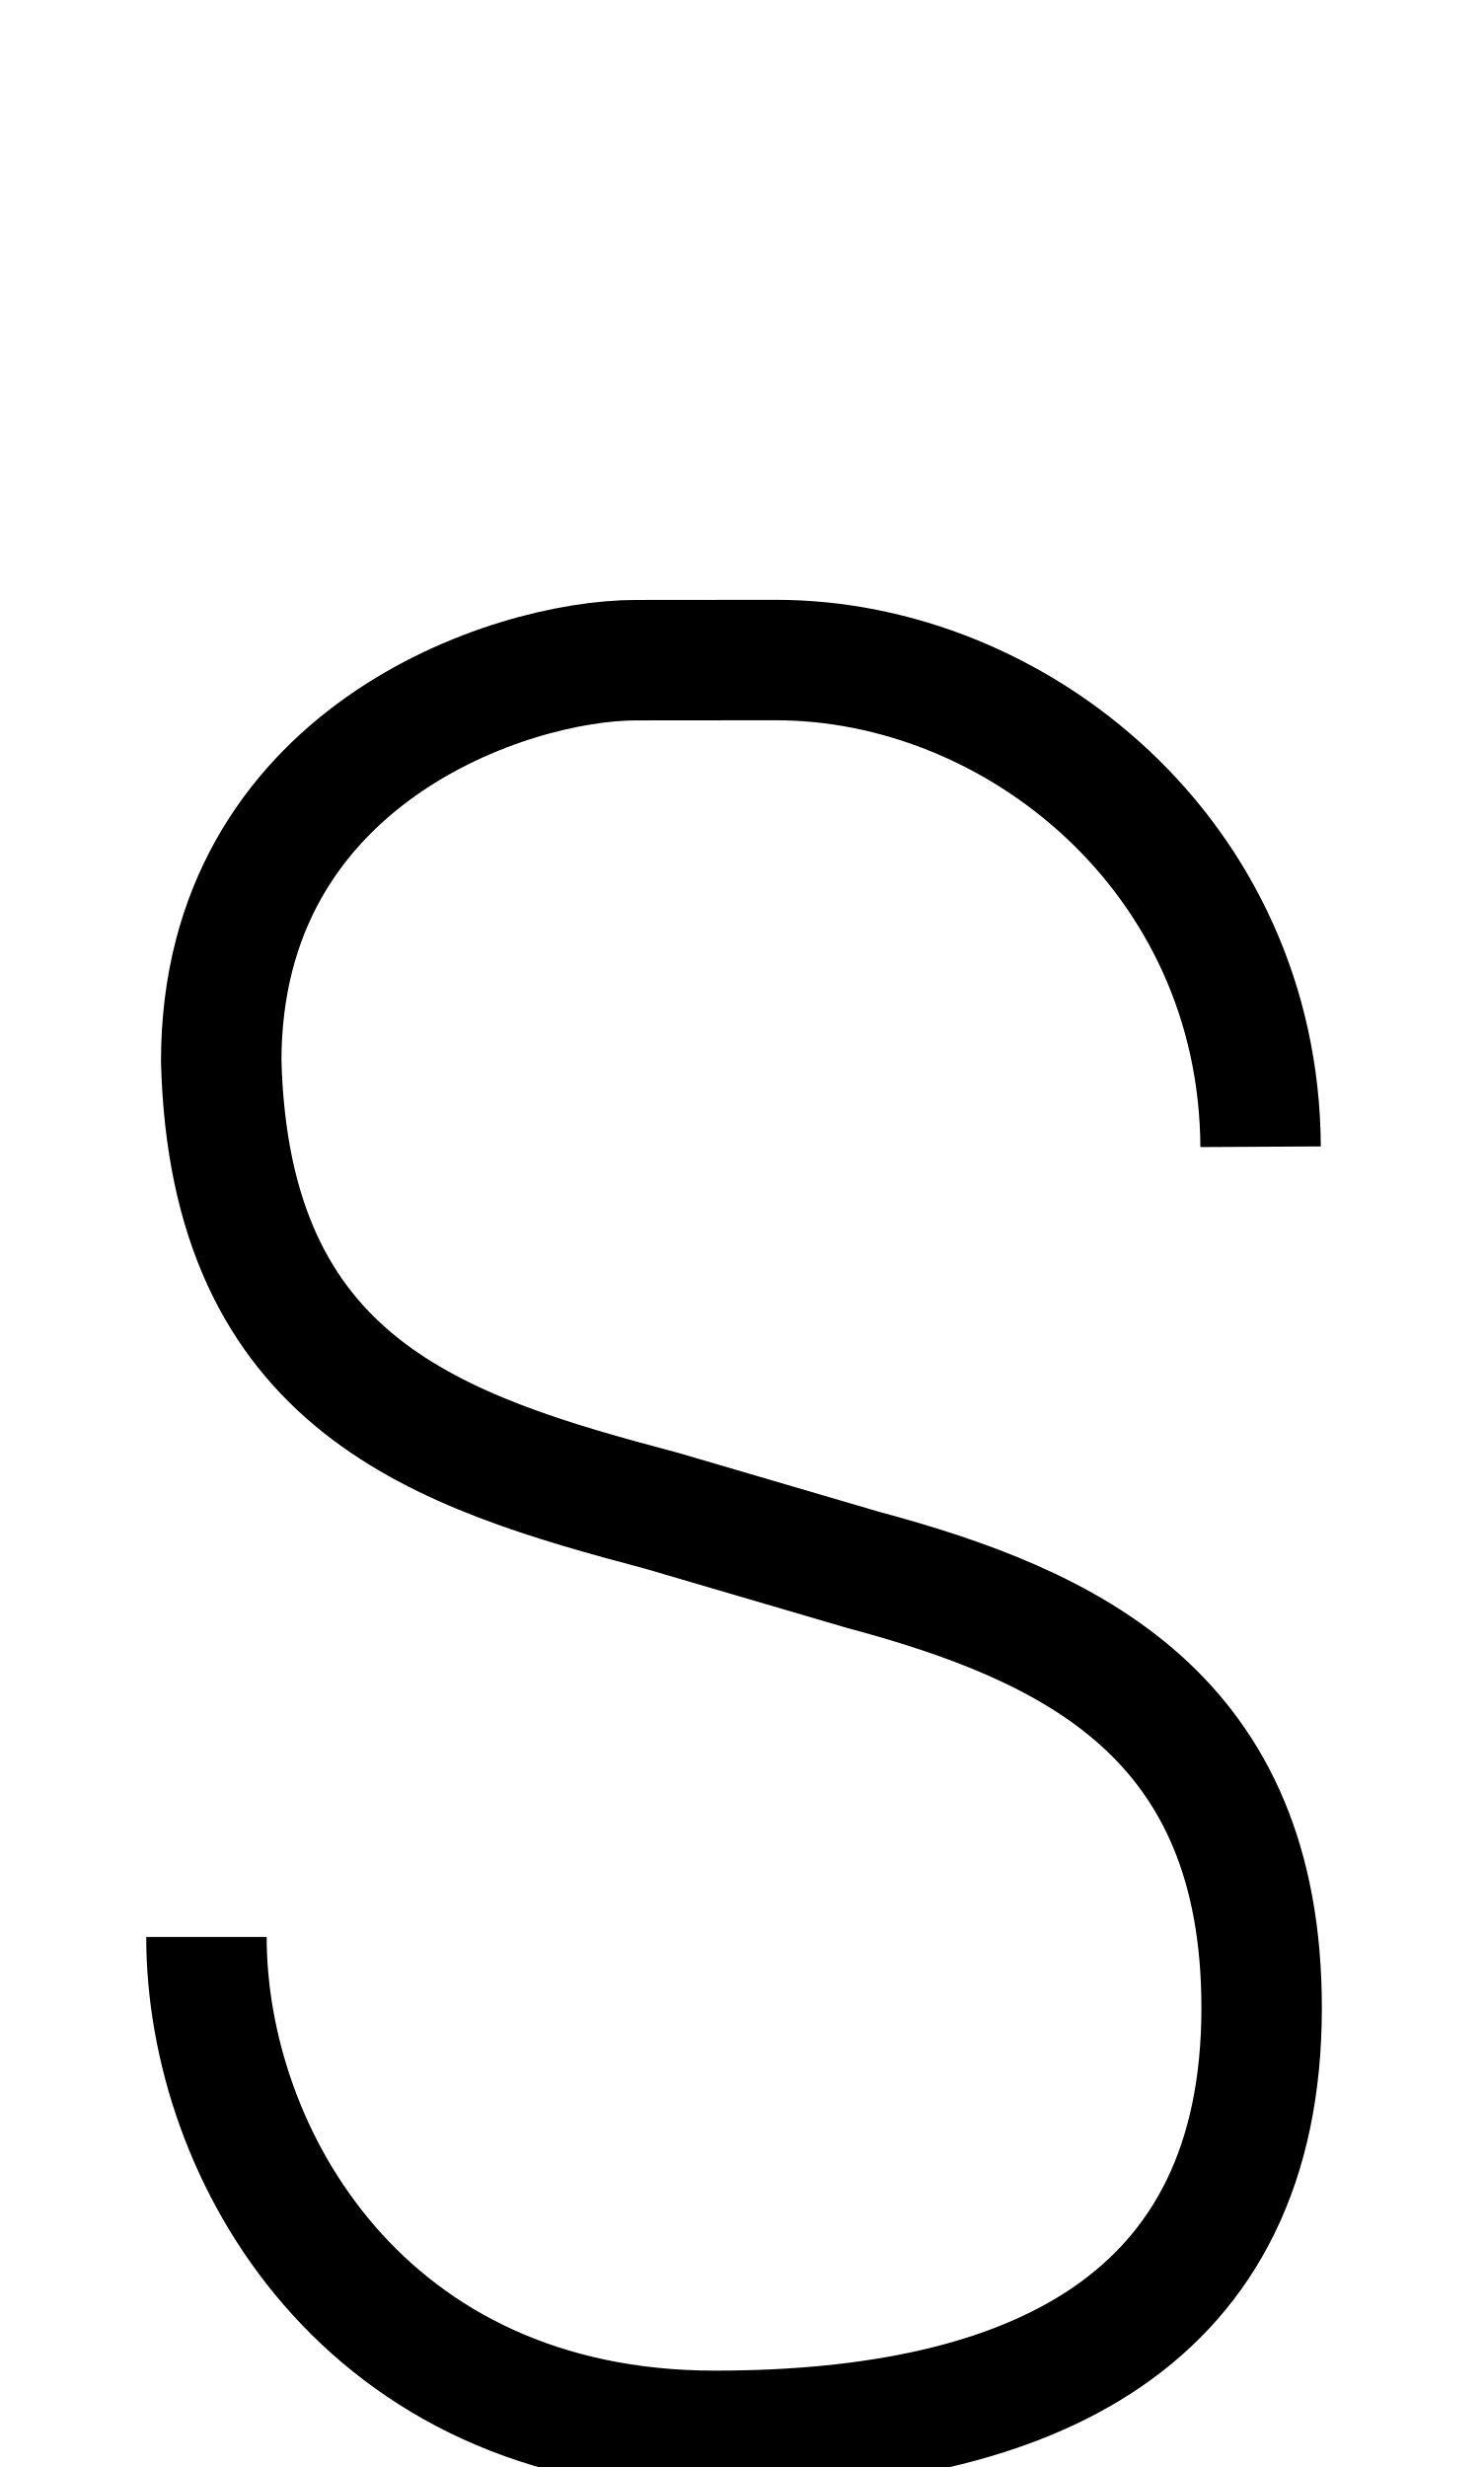
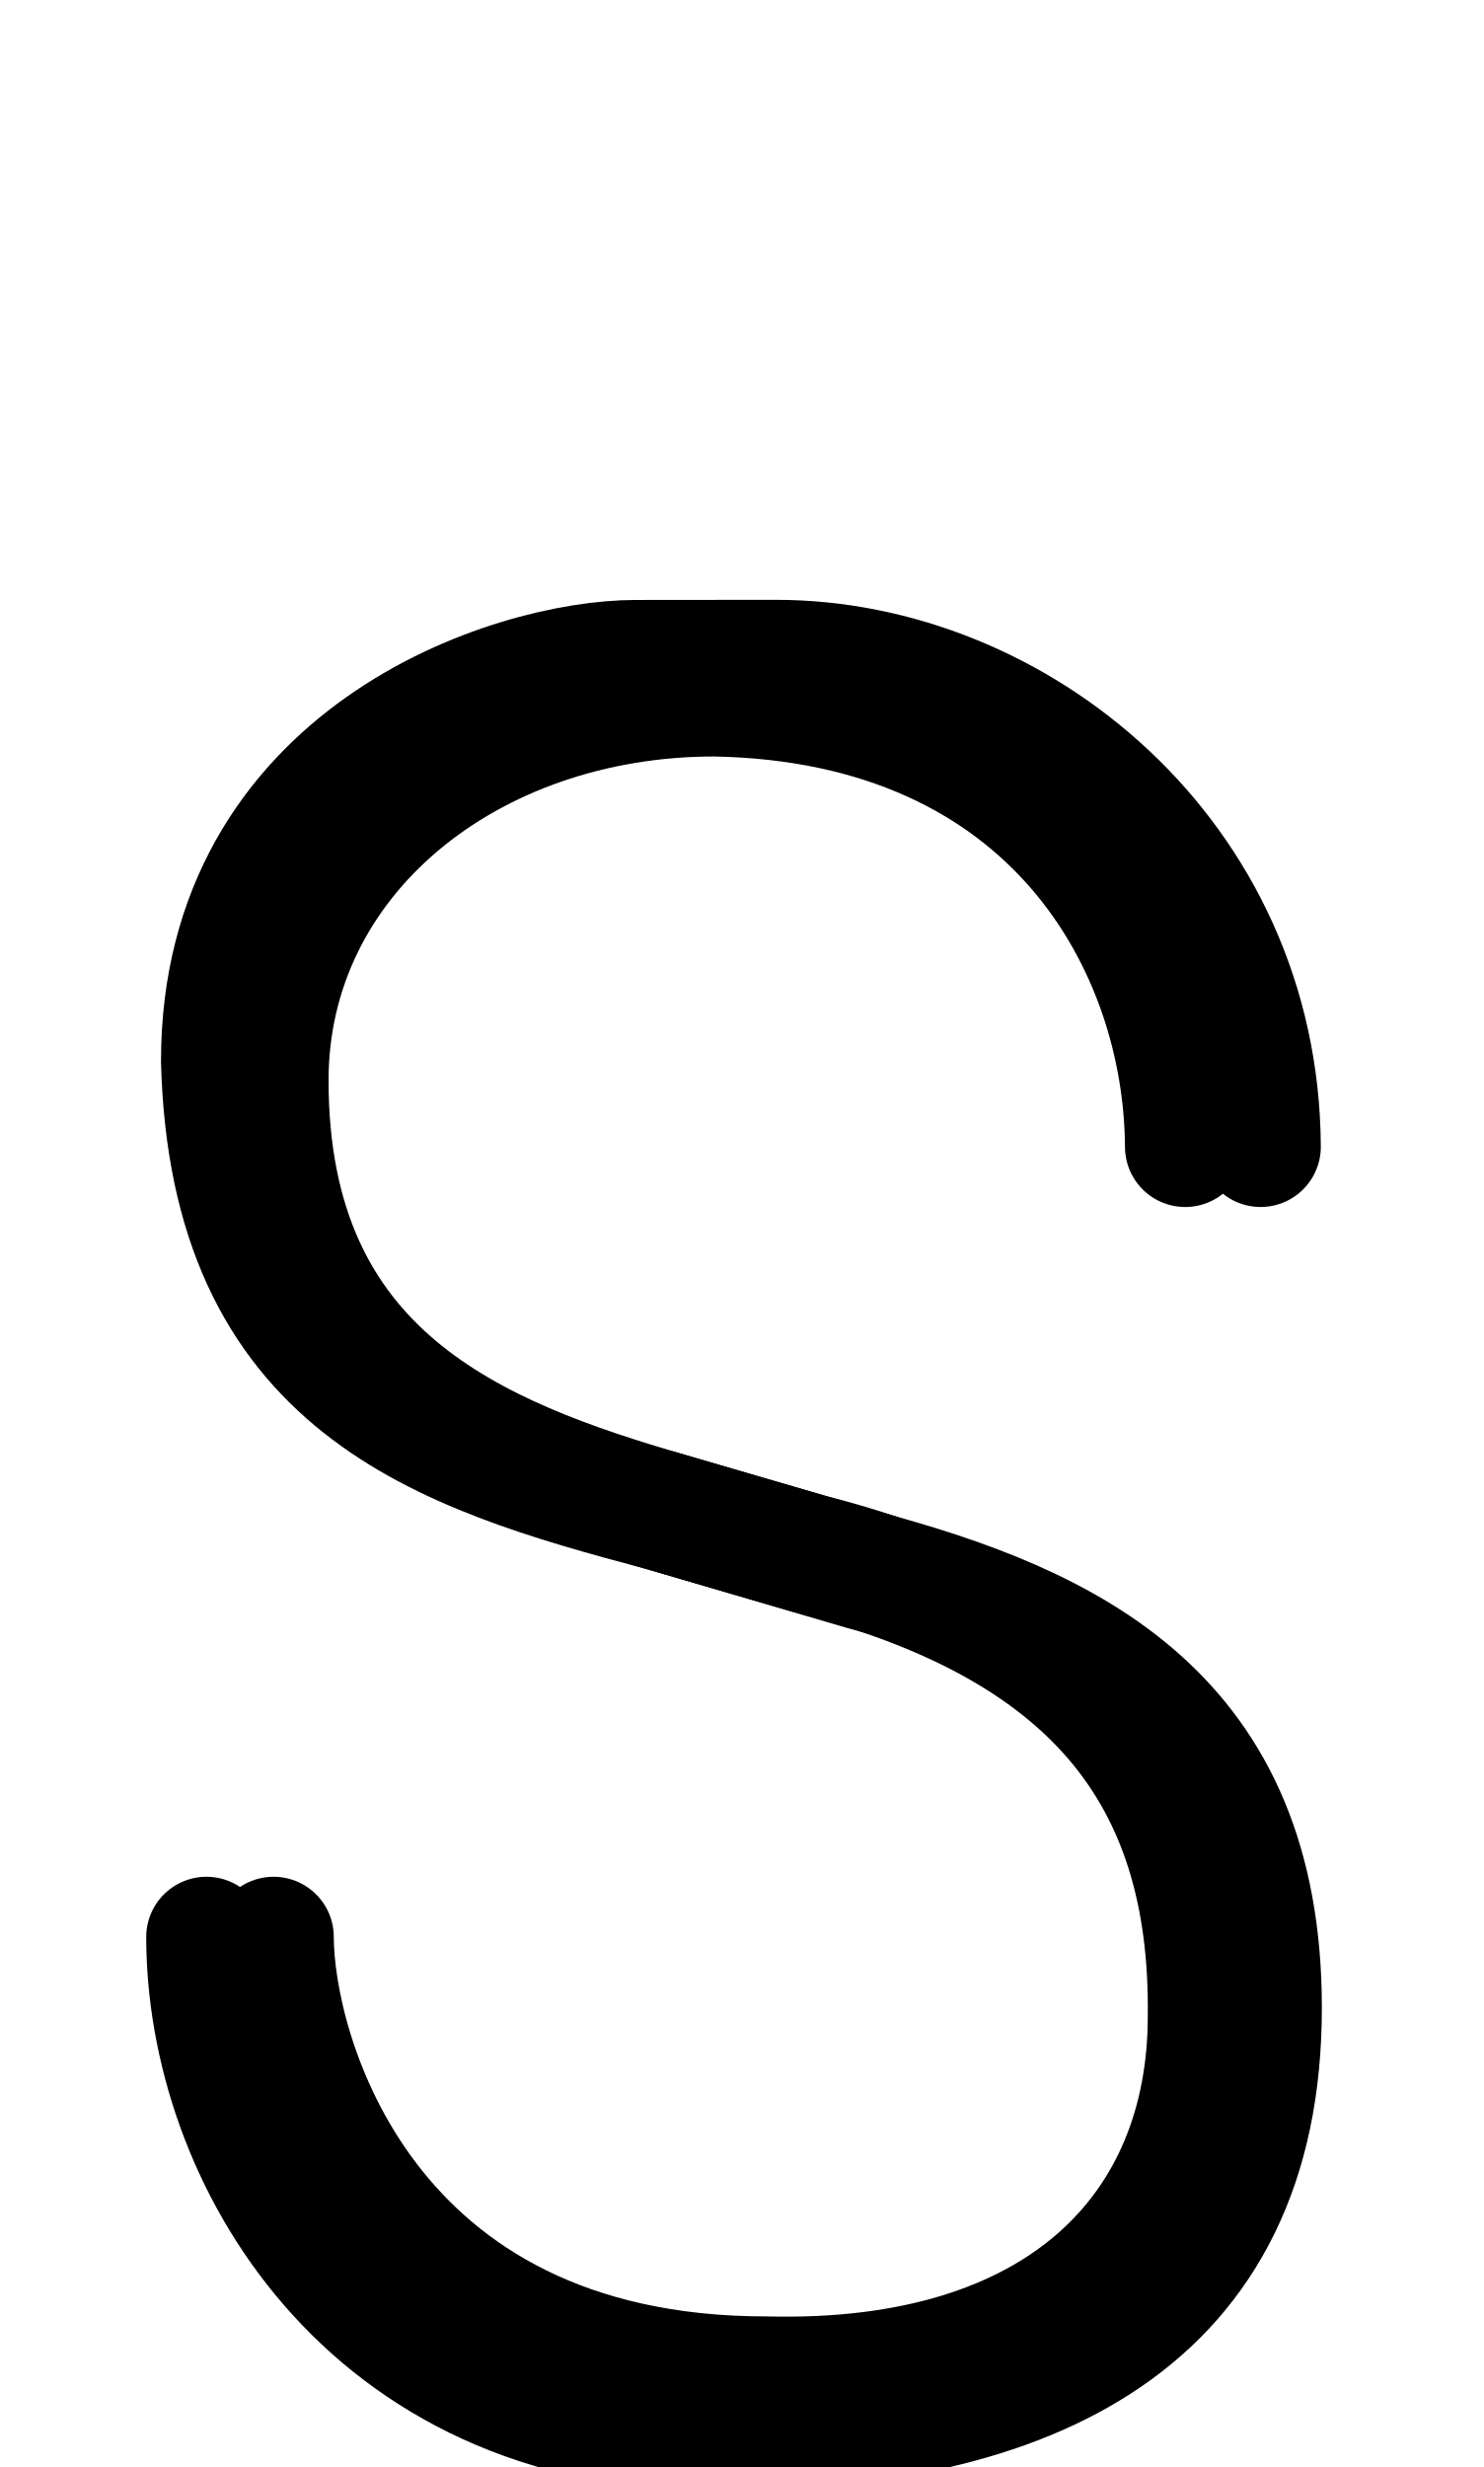
<svg xmlns="http://www.w3.org/2000/svg" version="1.1" viewBox="0 -288 1232 2048" id="svg6" width="1232" height="2048">
  <defs id="defs10" />
  <g id="layer3" style="display:inline">
-     <path id="path5848-2-9-9-9-6" d="m 171.402,1320 c 0,180.98 131.638,410 422.115,410 262.976,0 453.946,-90.534 453.946,-351.156 0,-242.878 -158.202,-317.326 -331.249,-363.694 L 549.356,966.187 C 363.723,916.985 190.78,862.295 183.667,592.977 183.667,339.544 423.154,260.055 528.065,260.055 l 115.756,-0.11 C 843.577,259.756 1045.281,422.675 1046.599,663.983" style="display: inline; fill: none; fill-rule: evenodd; stroke: rgb(1, 0, 0); stroke-width: 100; stroke-linecap: butt; stroke-linejoin: round; stroke-miterlimit: 4; stroke-dasharray: none; stroke-opacity: 1;" class="ext" />
+     <path id="path5848-2-90-2-3" d="m 227.127,1320 c 0,95.847 74.323,365 409.189,365 244.257,5.963 366.613,-123.245 366.613,-299.17 2.456,-204.176 -100.872,-324.652 -329.168,-383.435 L 554.77,967.74 C 396.782,921.727 222.781,854.77 222.781,608.884 222.781,423.61 389.206,290 593.199,290 874.768,295.084 983.097,498.427 984,664" style="display: inline; fill: none; fill-rule: evenodd; stroke: rgb(1, 0, 0); stroke-width: 100; stroke-linecap: round; stroke-linejoin: bevel; stroke-miterlimit: 4; stroke-dasharray: none; stroke-opacity: 1;" class="int" />
+     <path id="path5848-2-9-9-9-6" d="m 171.402,1320 c 0,180.98 131.638,410 422.115,410 262.976,0 453.946,-90.534 453.946,-351.156 0,-242.878 -158.202,-317.326 -331.249,-363.694 L 549.356,966.187 C 363.723,916.985 190.78,862.295 183.667,592.977 183.667,339.544 423.154,260.055 528.065,260.055 l 115.756,-0.11 C 843.577,259.756 1045.281,422.675 1046.599,663.983" style="display: inline; fill: none; fill-rule: evenodd; stroke: rgb(1, 0, 0); stroke-width: 100; stroke-linecap: round; stroke-linejoin: bevel; stroke-miterlimit: 4; stroke-dasharray: none; stroke-opacity: 1;" class="ext" />
  </g>
</svg>
